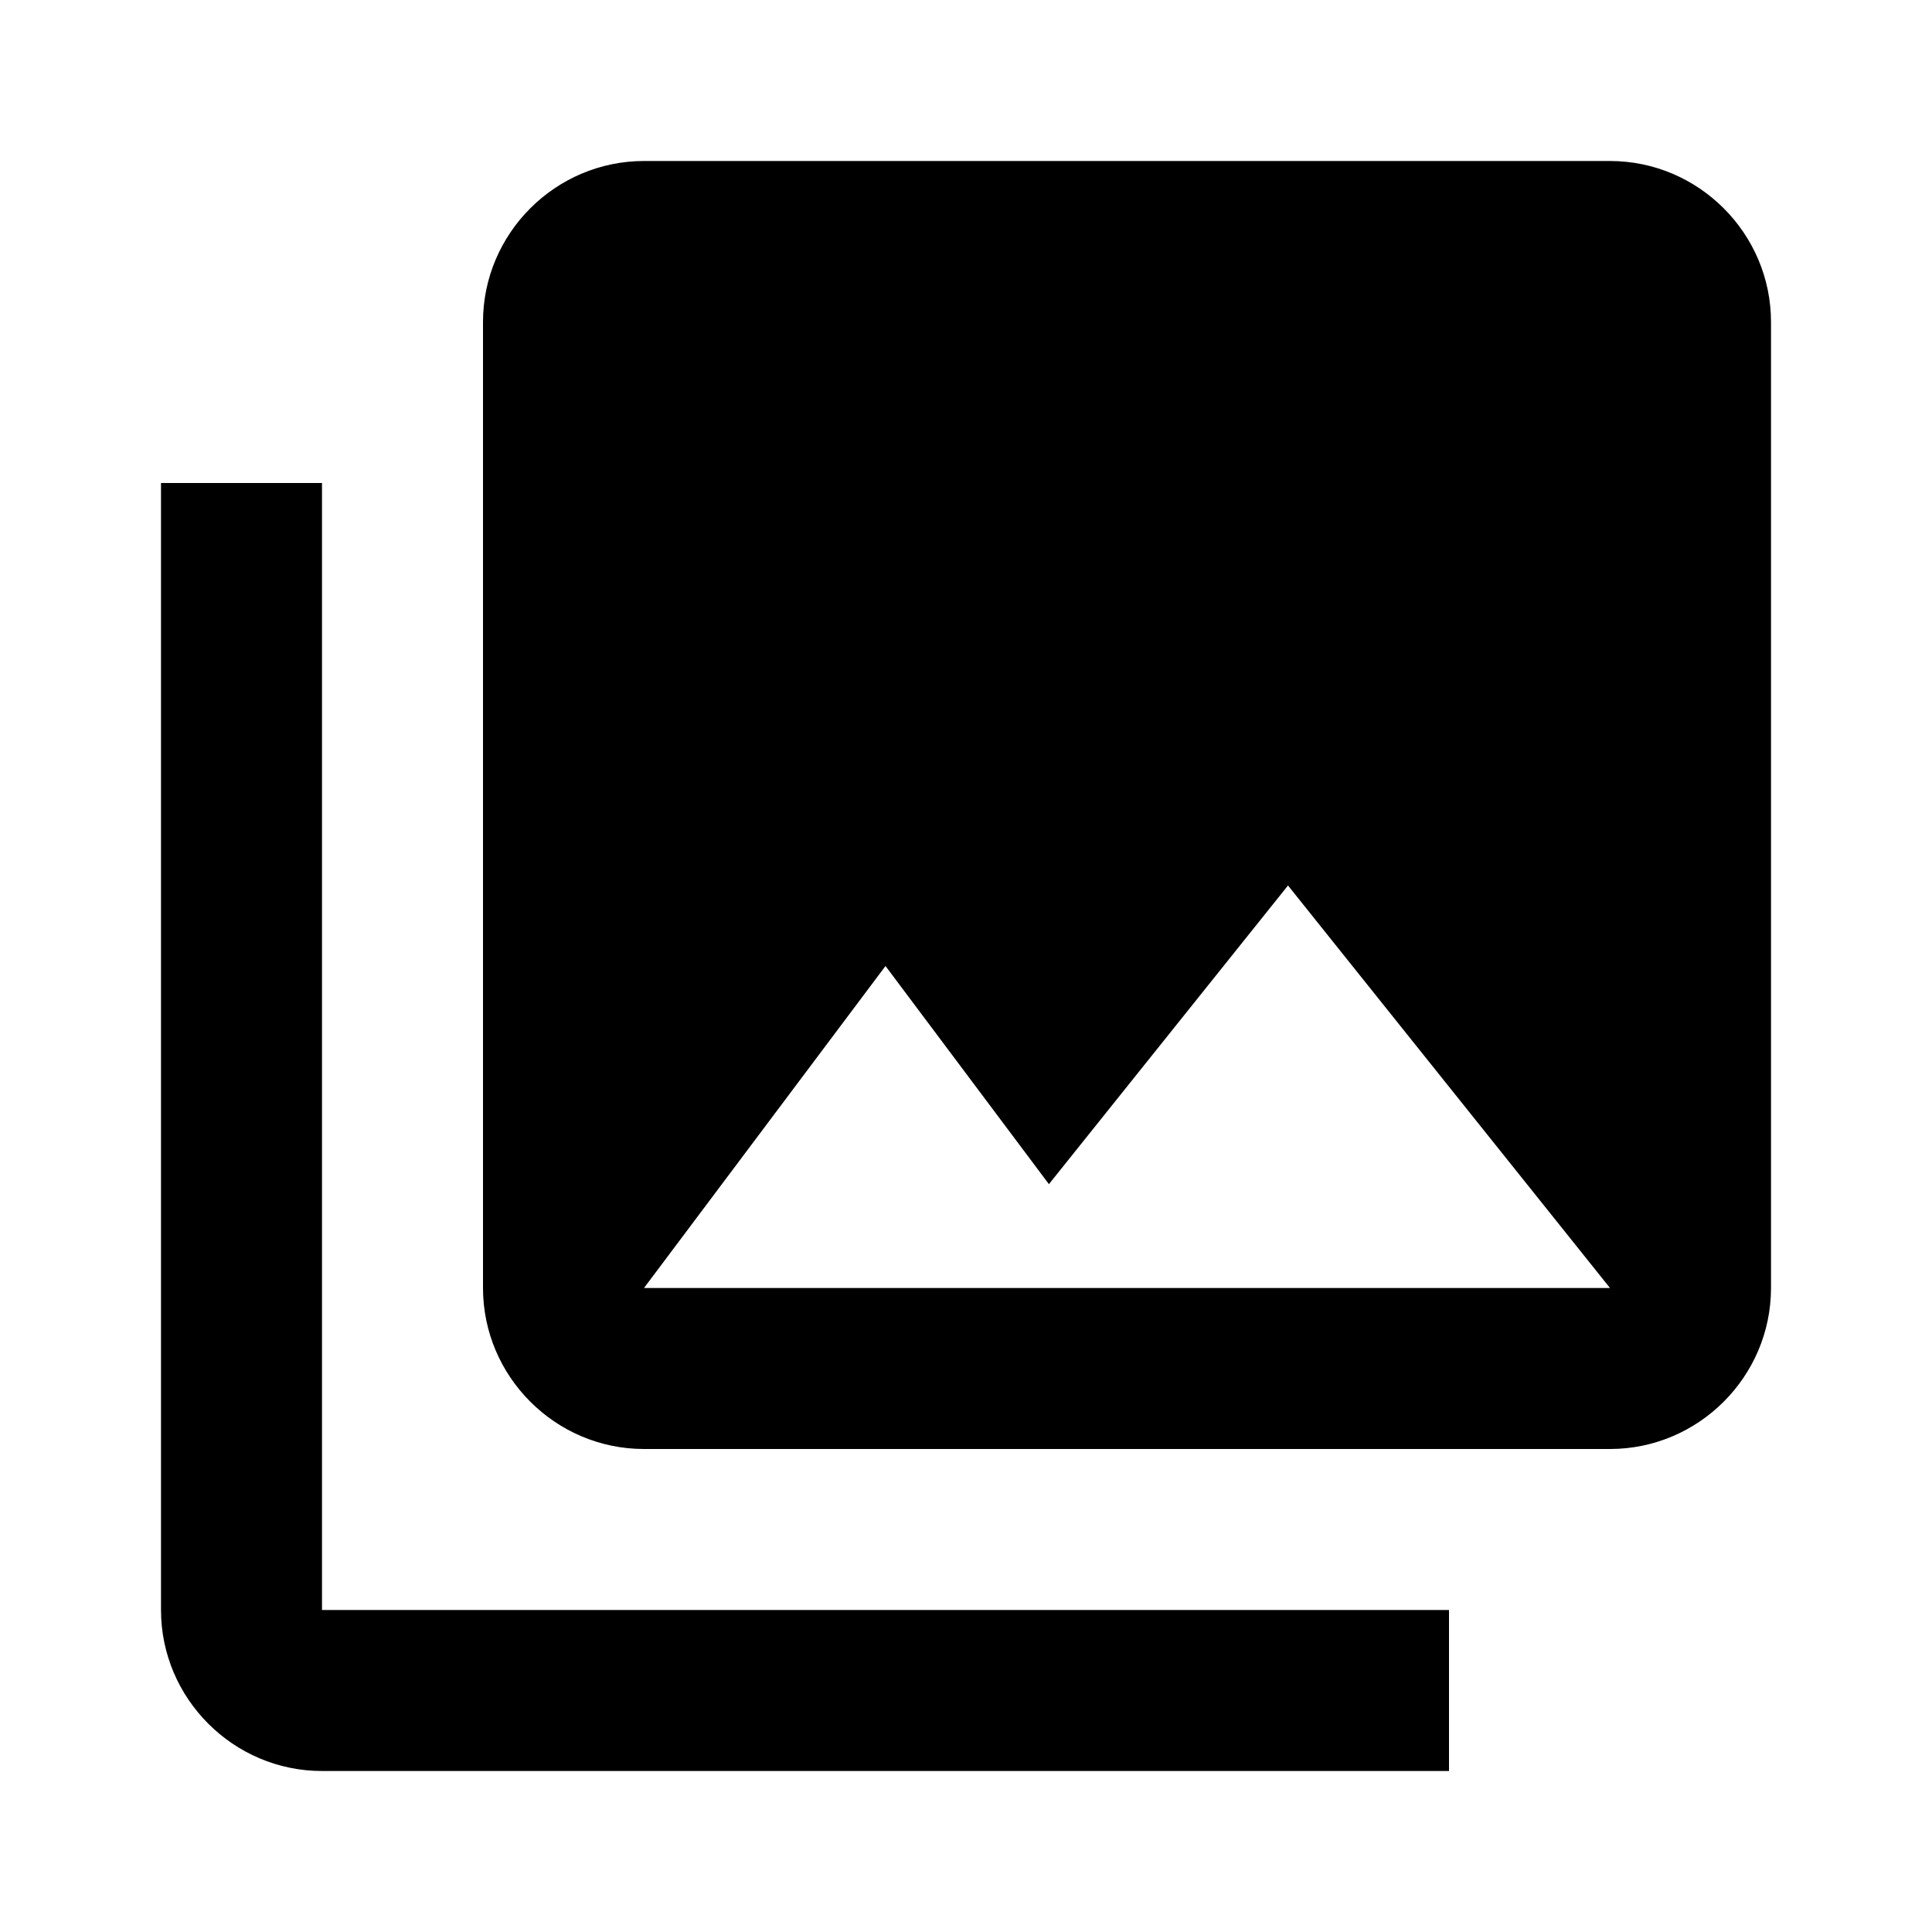
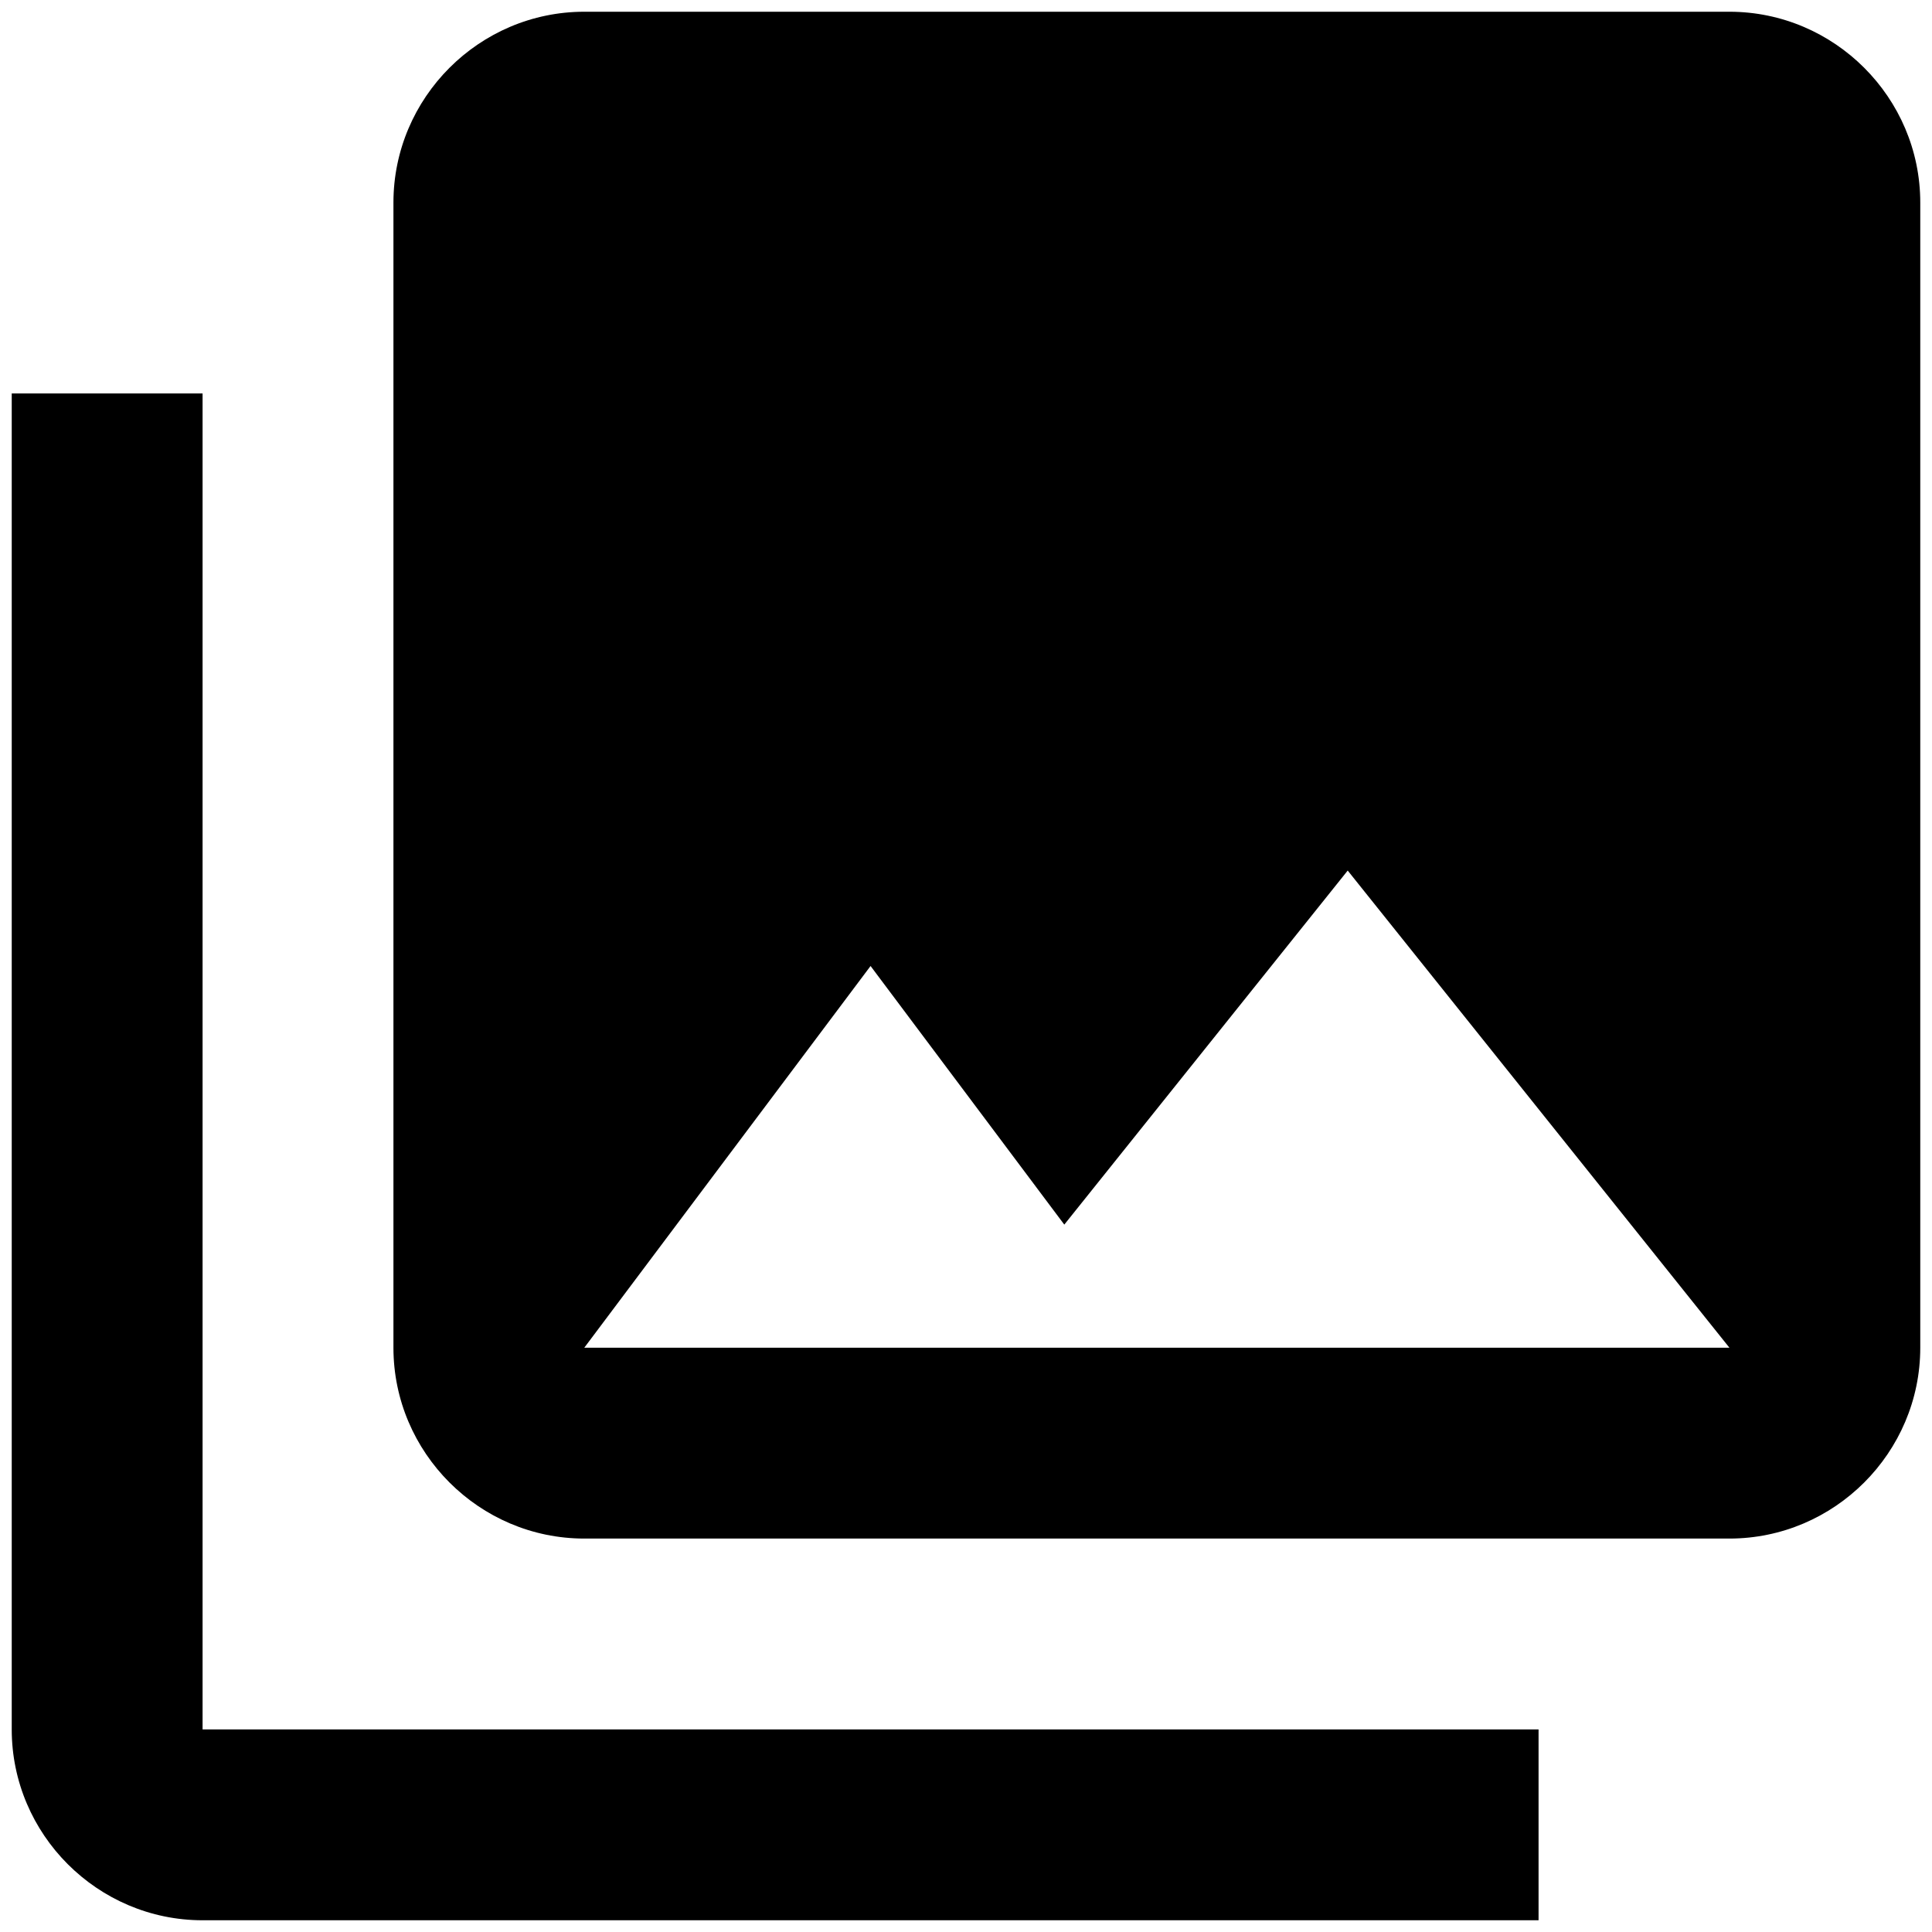
- <svg xmlns="http://www.w3.org/2000/svg" width="24" height="24" viewBox="0 0 24 24">
-   <path d="M0 0h24v24H0z" fill="none" />
-   <path d="M22 16V4c0-1.1-.9-2-2-2H8c-1.1 0-2 .9-2 2v12c0 1.1.9 2 2 2h12c1.1 0 2-.9 2-2zm-11-4l2.03 2.71L16 11l4 5H8l3-4zM2 6v14c0 1.1.9 2 2 2h14v-2H4V6H2z" />
+ <svg xmlns="http://www.w3.org/2000/svg" width="151" height="151" viewBox="0 0 151 151" fill="none">
+   <path d="M150.083 105.333V15.833C150.083 7.629 143.371 0.917 135.167 0.917H45.666C37.462 0.917 30.75 7.629 30.75 15.833V105.333C30.75 113.537 37.462 120.25 45.666 120.25H135.167C143.371 120.25 150.083 113.537 150.083 105.333ZM68.041 75.5L83.182 95.712L105.333 68.041L135.167 105.333H45.666L68.041 75.5ZM0.917 30.75V135.167C0.917 143.371 7.629 150.083 15.833 150.083H120.25V135.167H15.833V30.75H0.917Z" fill="black" />
</svg>
